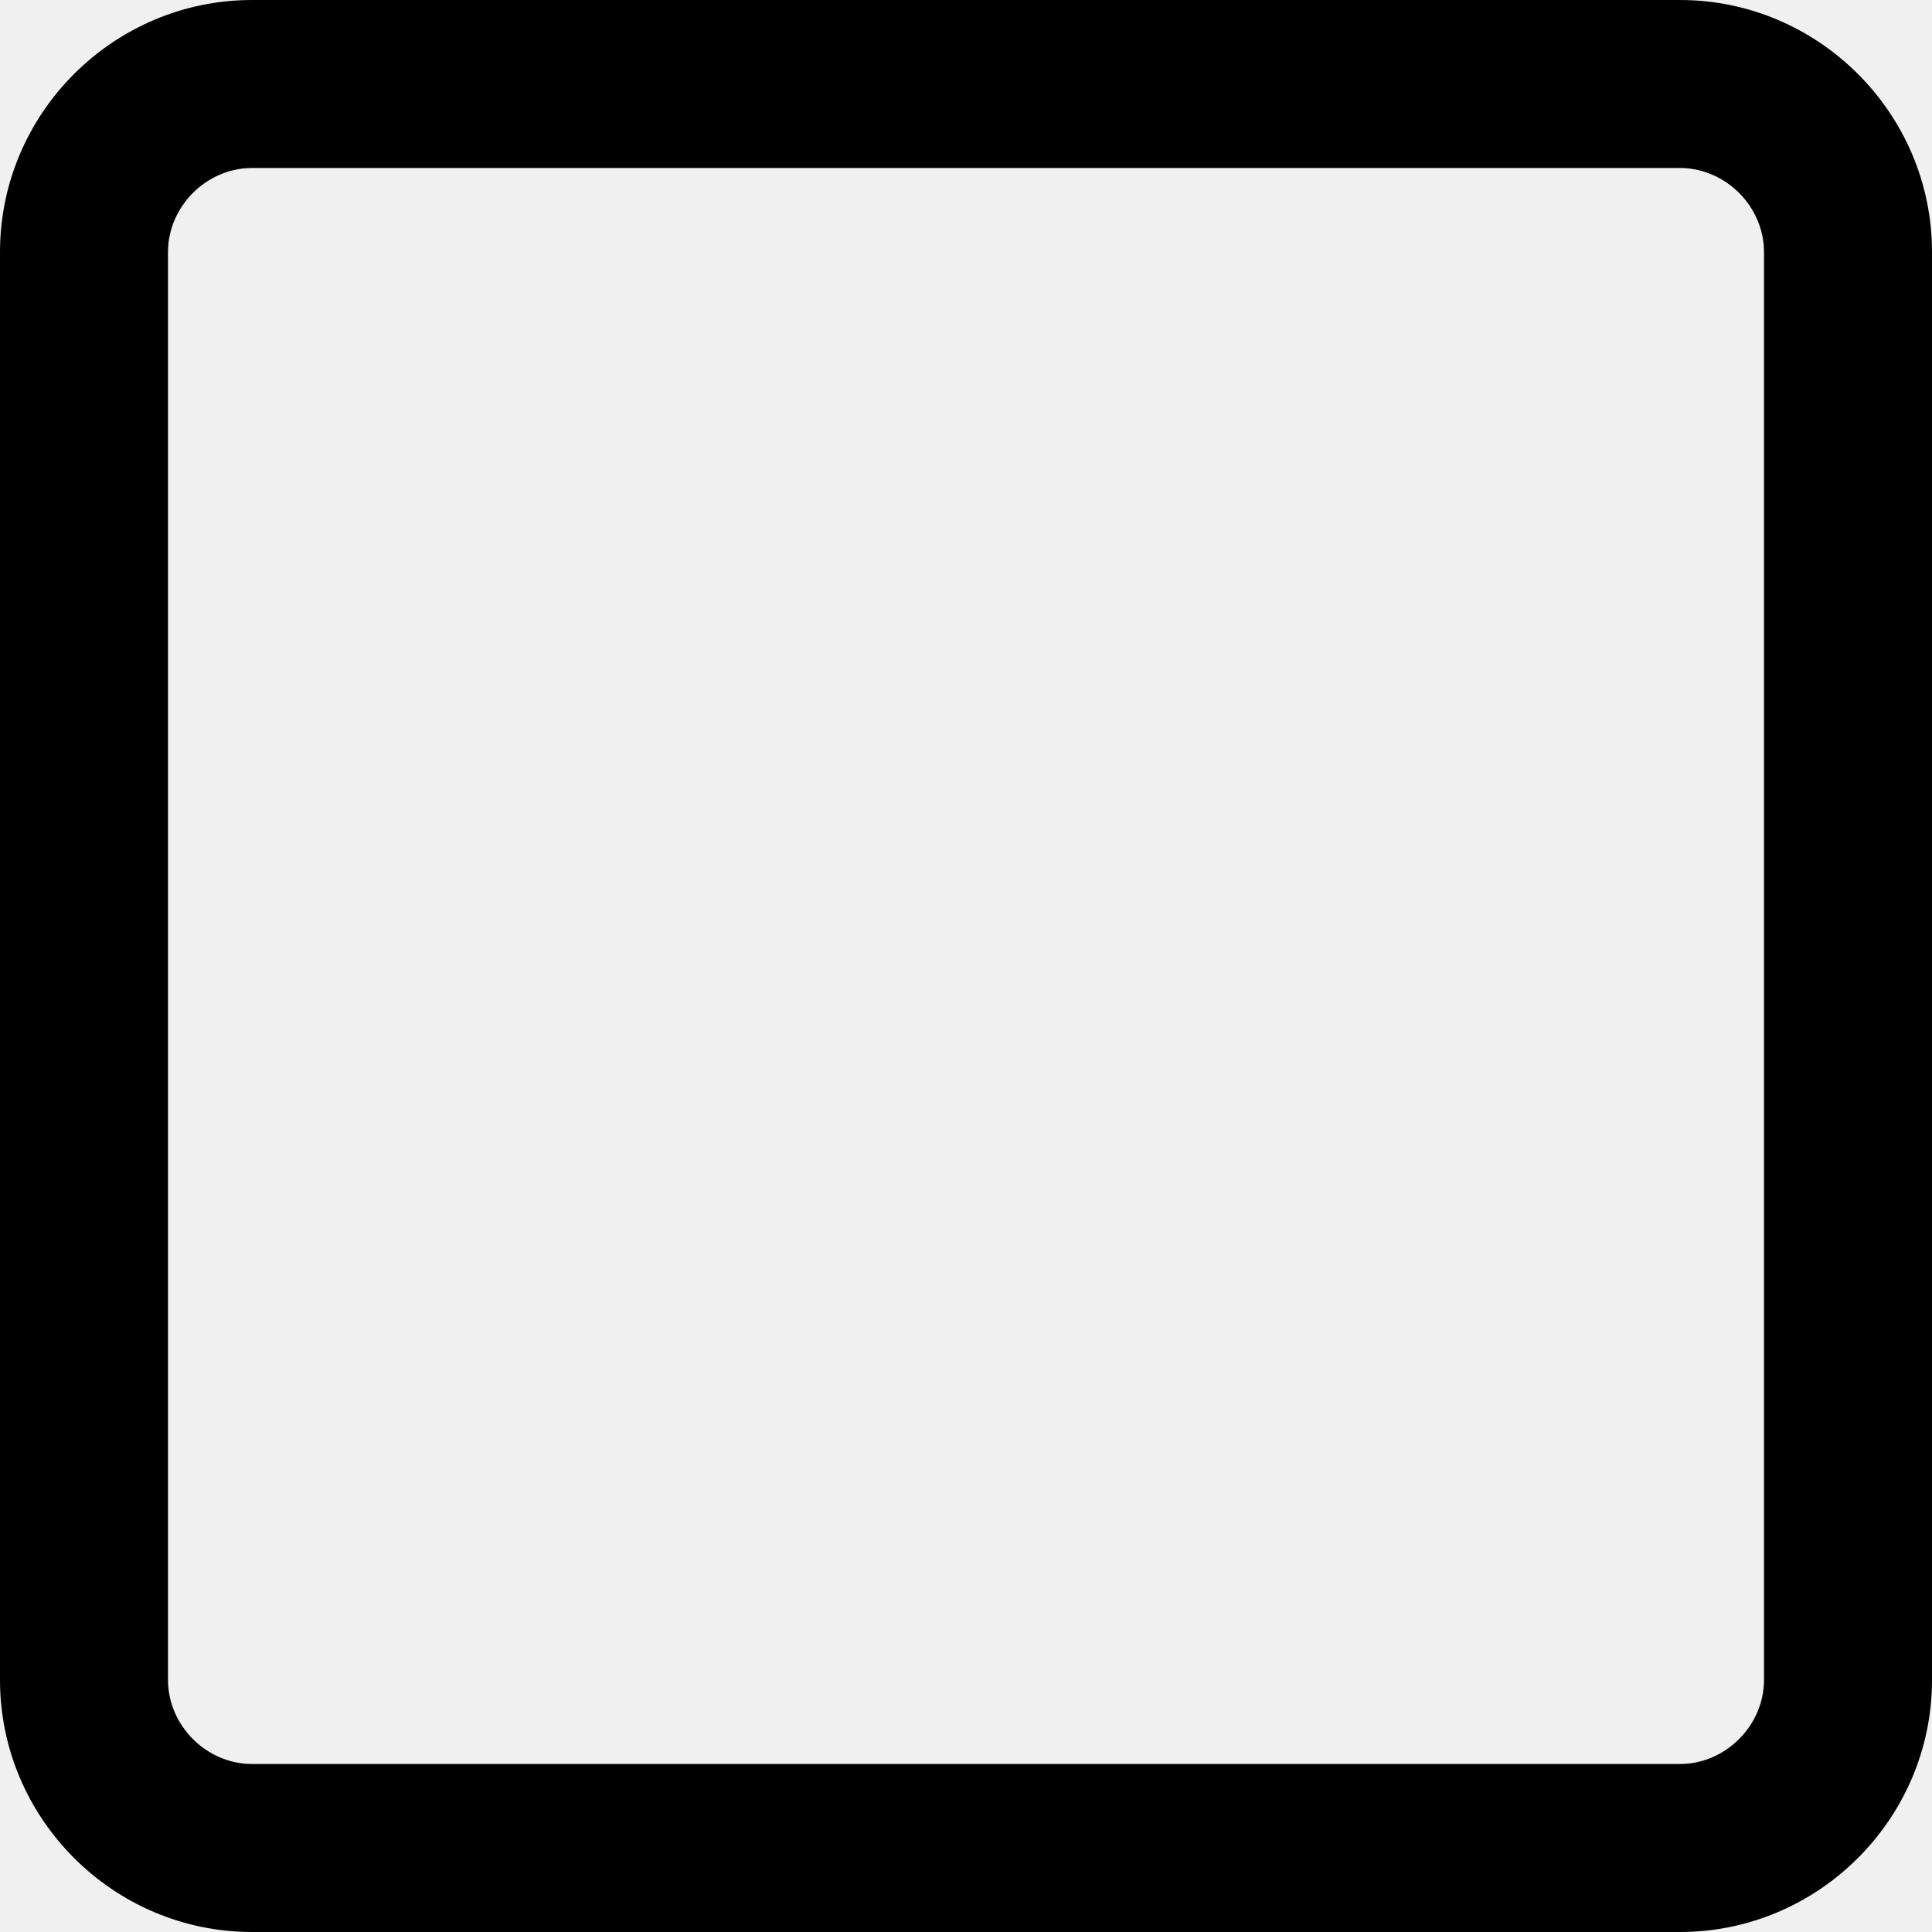
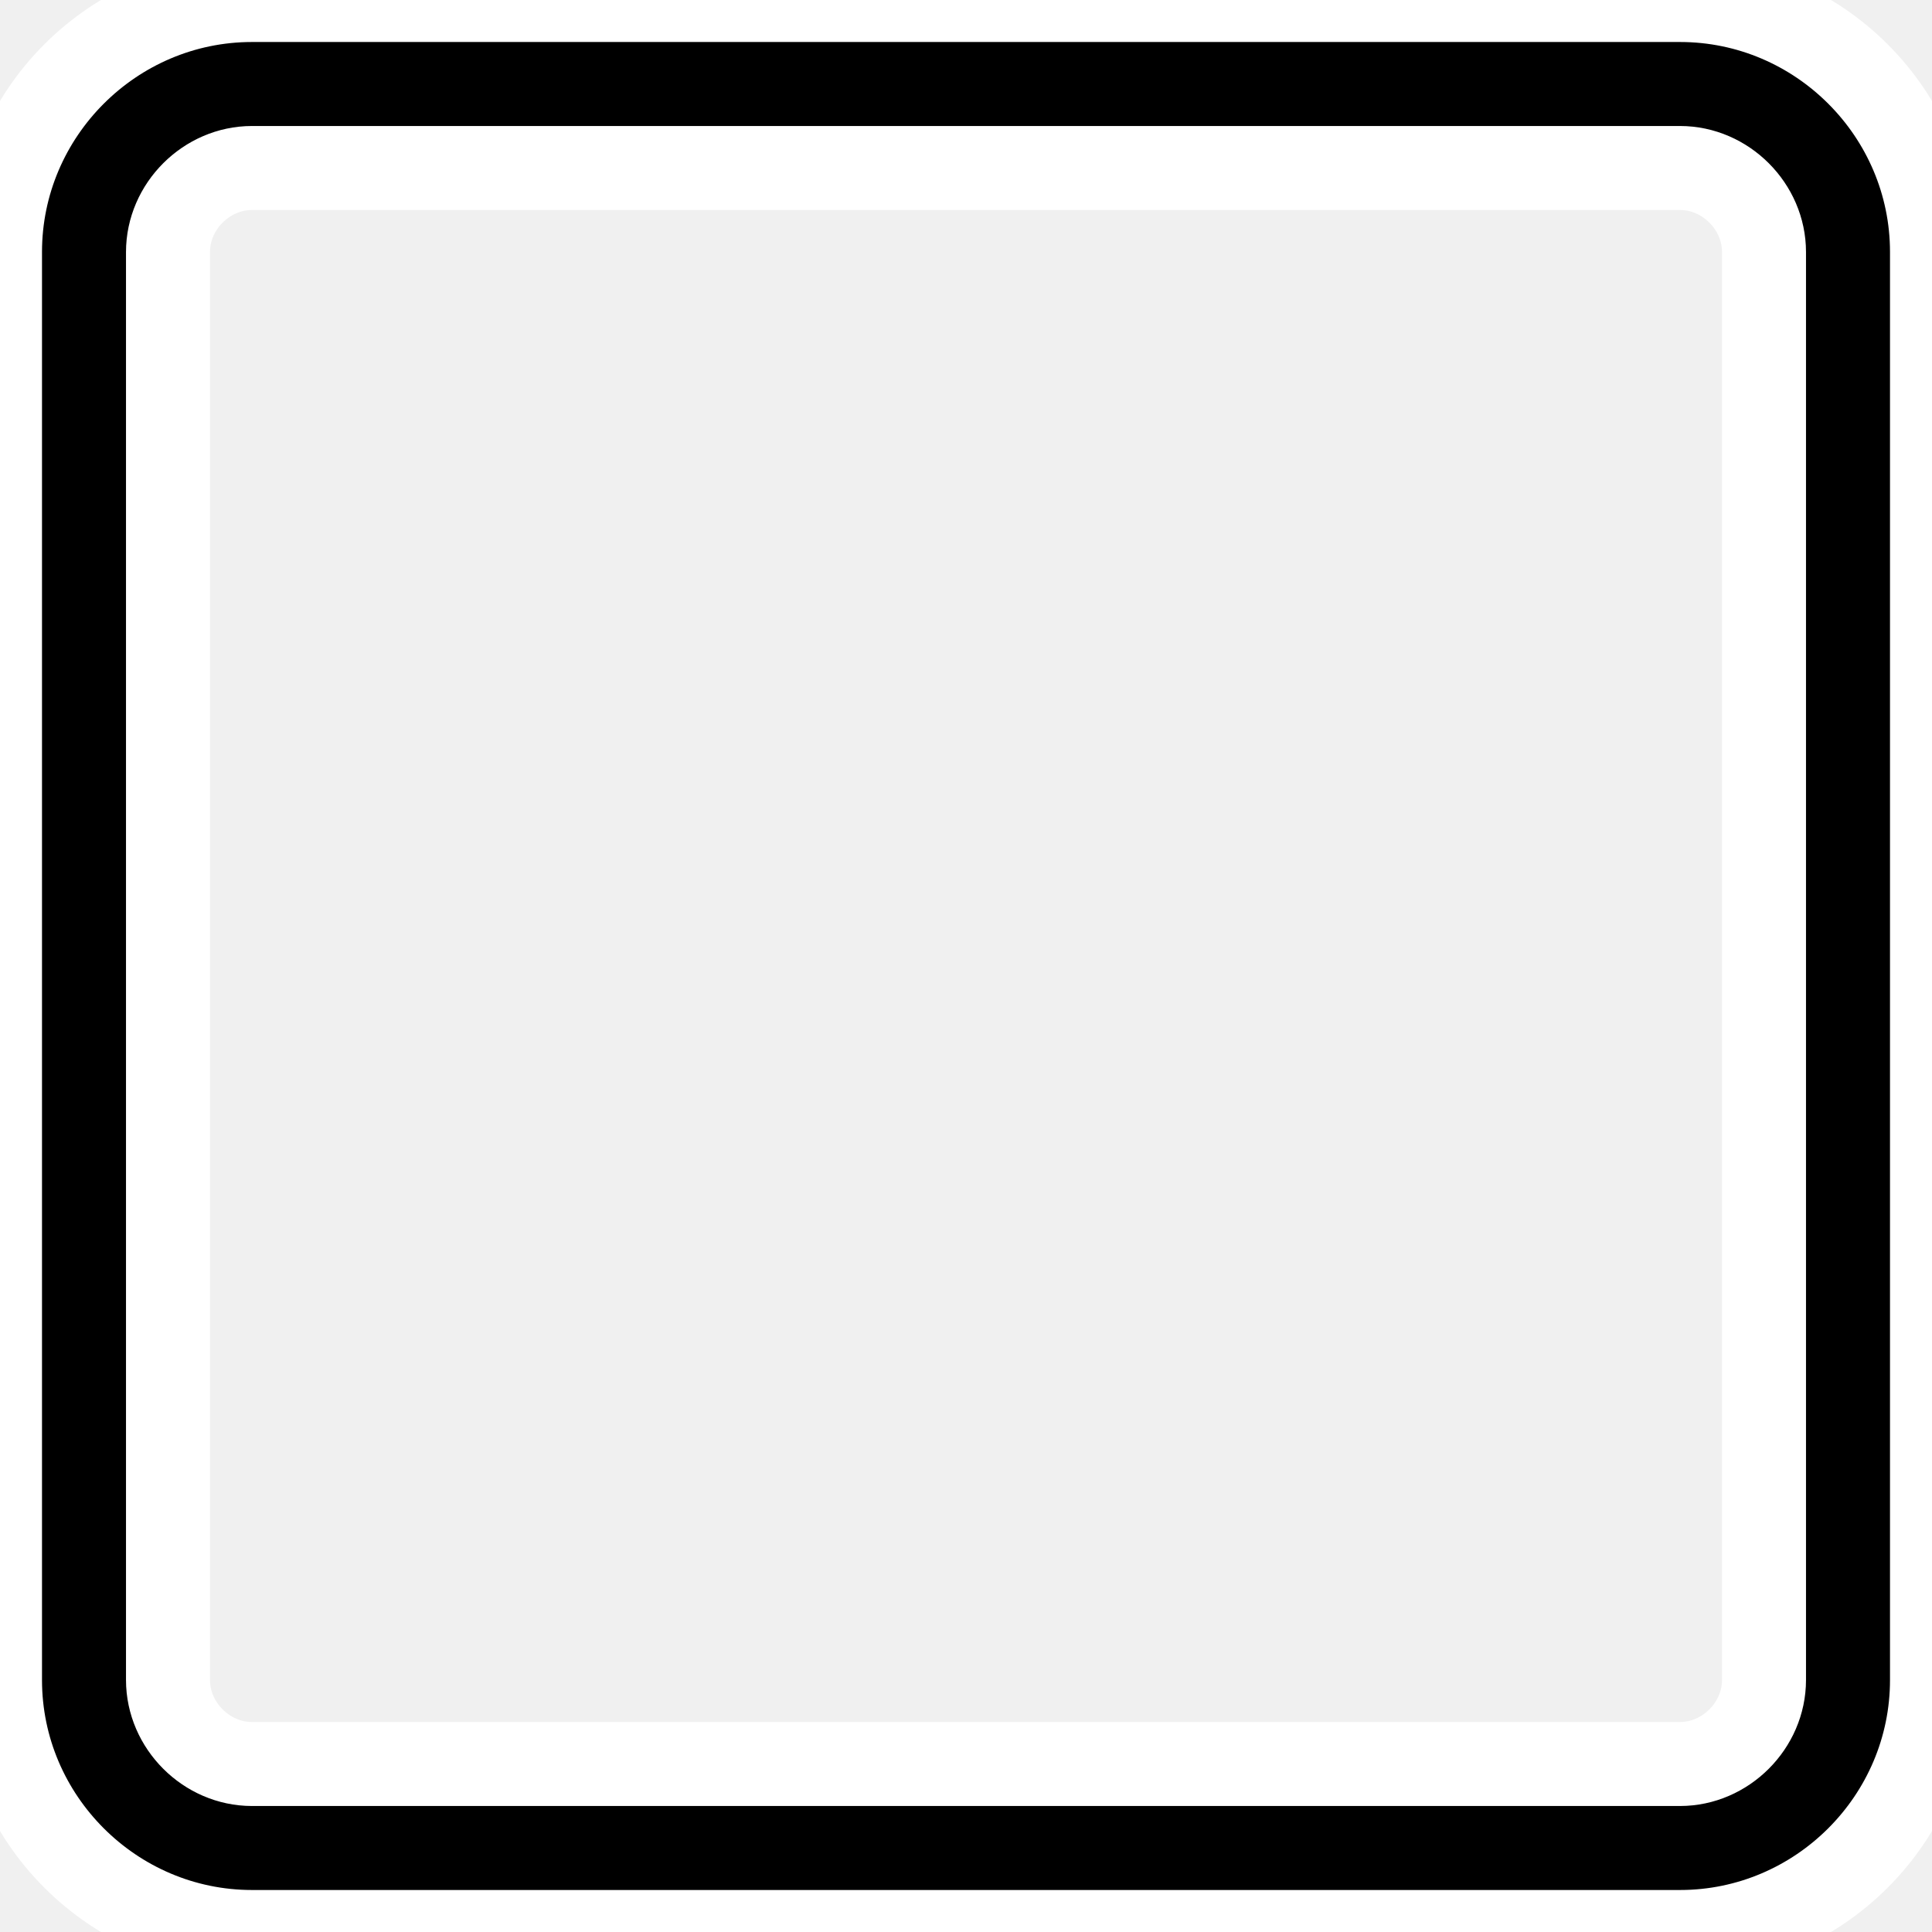
<svg xmlns="http://www.w3.org/2000/svg" version="1.1" id="Layer_1" x="0px" y="0px" width="23px" height="23px" viewBox="0 0 23 23" enable-background="new 0 0 23 23" xml:space="preserve">
-   <path d="M20,2c0.542,0,1,0.458,1,1v17c0,0.542-0.458,1-1,1H3c-0.542,0-1-0.458-1-1V3c0-0.542,0.458-1,1-1H20 M20,0H3  C1.35,0,0,1.35,0,3v17c0,1.65,1.35,3,3,3h17c1.65,0,3-1.35,3-3V3C23,1.35,21.65,0,20,0L20,0z" />
+   <path d="M20,2c0.542,0,1,0.458,1,1v17c0,0.542-0.458,1-1,1H3c-0.542,0-1-0.458-1-1V3c0-0.542,0.458-1,1-1H20 M20,0H3  C1.35,0,0,1.35,0,3v17c0,1.65,1.35,3,3,3h17c1.65,0,3-1.35,3-3V3C23,1.35,21.65,0,20,0L20,0z" stroke="white" />
</svg>
